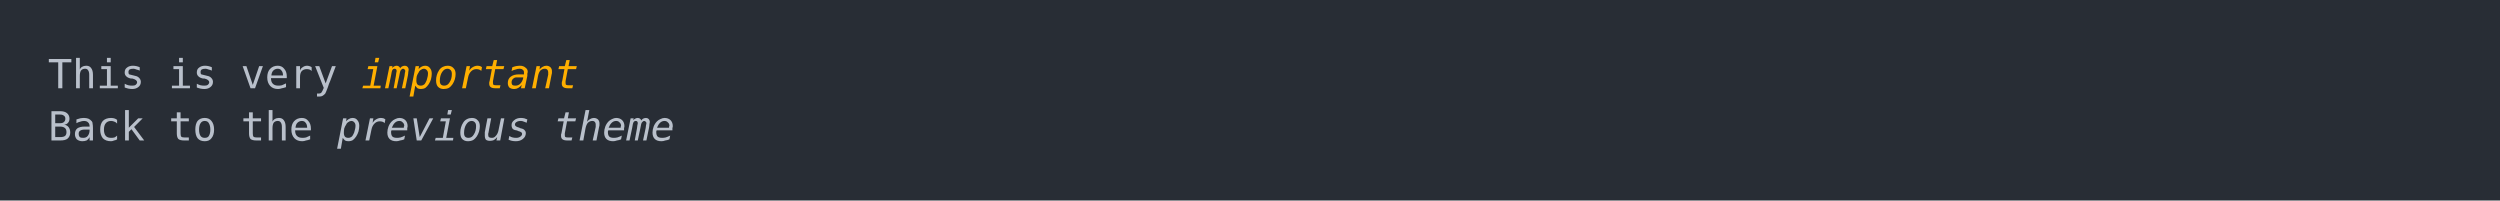
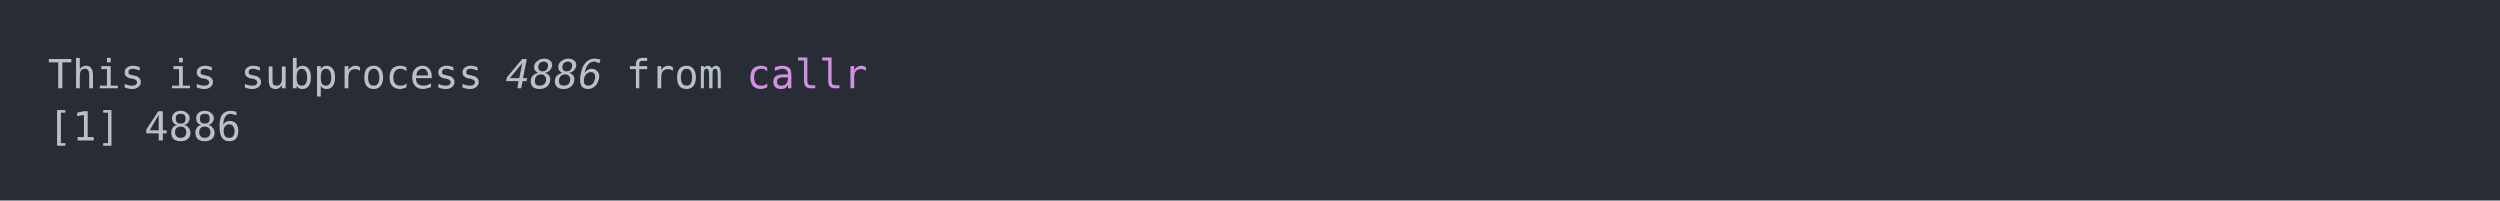
<svg xmlns="http://www.w3.org/2000/svg" xmlns:xlink="http://www.w3.org/1999/xlink" width="1040" height="83.42">
  <rect width="1040" height="83.42" rx="0" ry="0" class="a" />
  <svg height="43.42" viewBox="0 0 100 4.342" width="1000" x="20" y="20">
-     <style>.a{fill:rgb(40,45,53)}.b{font-family:'Fira Code',Monaco,Consolas,Menlo,'Bitstream Vera Sans Mono','Powerline Symbols',monospace}.c{fill:transparent}.d{fill:rgb(185,192,203);white-space:pre}.e{fill:rgb(255,175,0);font-style:italic;white-space:pre}.f{fill:rgb(185,192,203);font-style:italic;white-space:pre}</style>
+     <style>.a{fill:rgb(40,45,53)}.b{font-family:'Fira Code',Monaco,Consolas,Menlo,'Bitstream Vera Sans Mono','Powerline Symbols',monospace}.c{fill:transparent}.d{fill:rgb(185,192,203);white-space:pre}.e{fill:rgb(185,192,203);font-style:italic;white-space:pre}.f{fill:rgb(210,144,228);white-space:pre}</style>
    <g font-family="'Fira Code',Monaco,Consolas,Menlo,'Bitstream Vera Sans Mono','Powerline Symbols',monospace" font-size="1.67" class="b">
      <defs>
        <symbol id="a">
          <rect height="3" width="100" x="0" y="0" class="c" />
        </symbol>
      </defs>
      <rect height="4.342" width="100" class="a" />
      <svg x="0" y="0" width="100">
        <svg x="0">
          <use xlink:href="#a" />
          <text x="0" y="1.67" class="d">This</text>
          <text x="5.01" y="1.67" class="d">is</text>
-           <text x="8.016" y="1.67" class="d">very</text>
-           <text x="13.026" y="1.67" class="e">important</text>
-           <text x="0" y="3.841" class="d">Back</text>
-           <text x="5.01" y="3.841" class="d">to</text>
-           <text x="8.016" y="3.841" class="d">the</text>
-           <text x="12.024" y="3.841" class="f">previous</text>
-           <text x="21.042" y="3.841" class="f">theme</text>
+           <text x="8.016" y="1.67" class="d">subprocess</text>
+           <text x="19.038" y="1.67" class="e">4886</text>
+           <text x="24.048" y="1.67" class="d">from</text>
+           <text x="29.058" y="1.67" class="f">callr</text>
+           <text x="0" y="3.841" class="d">[1]</text>
+           <text x="4.008" y="3.841" class="d">4886</text>
        </svg>
      </svg>
    </g>
  </svg>
</svg>
